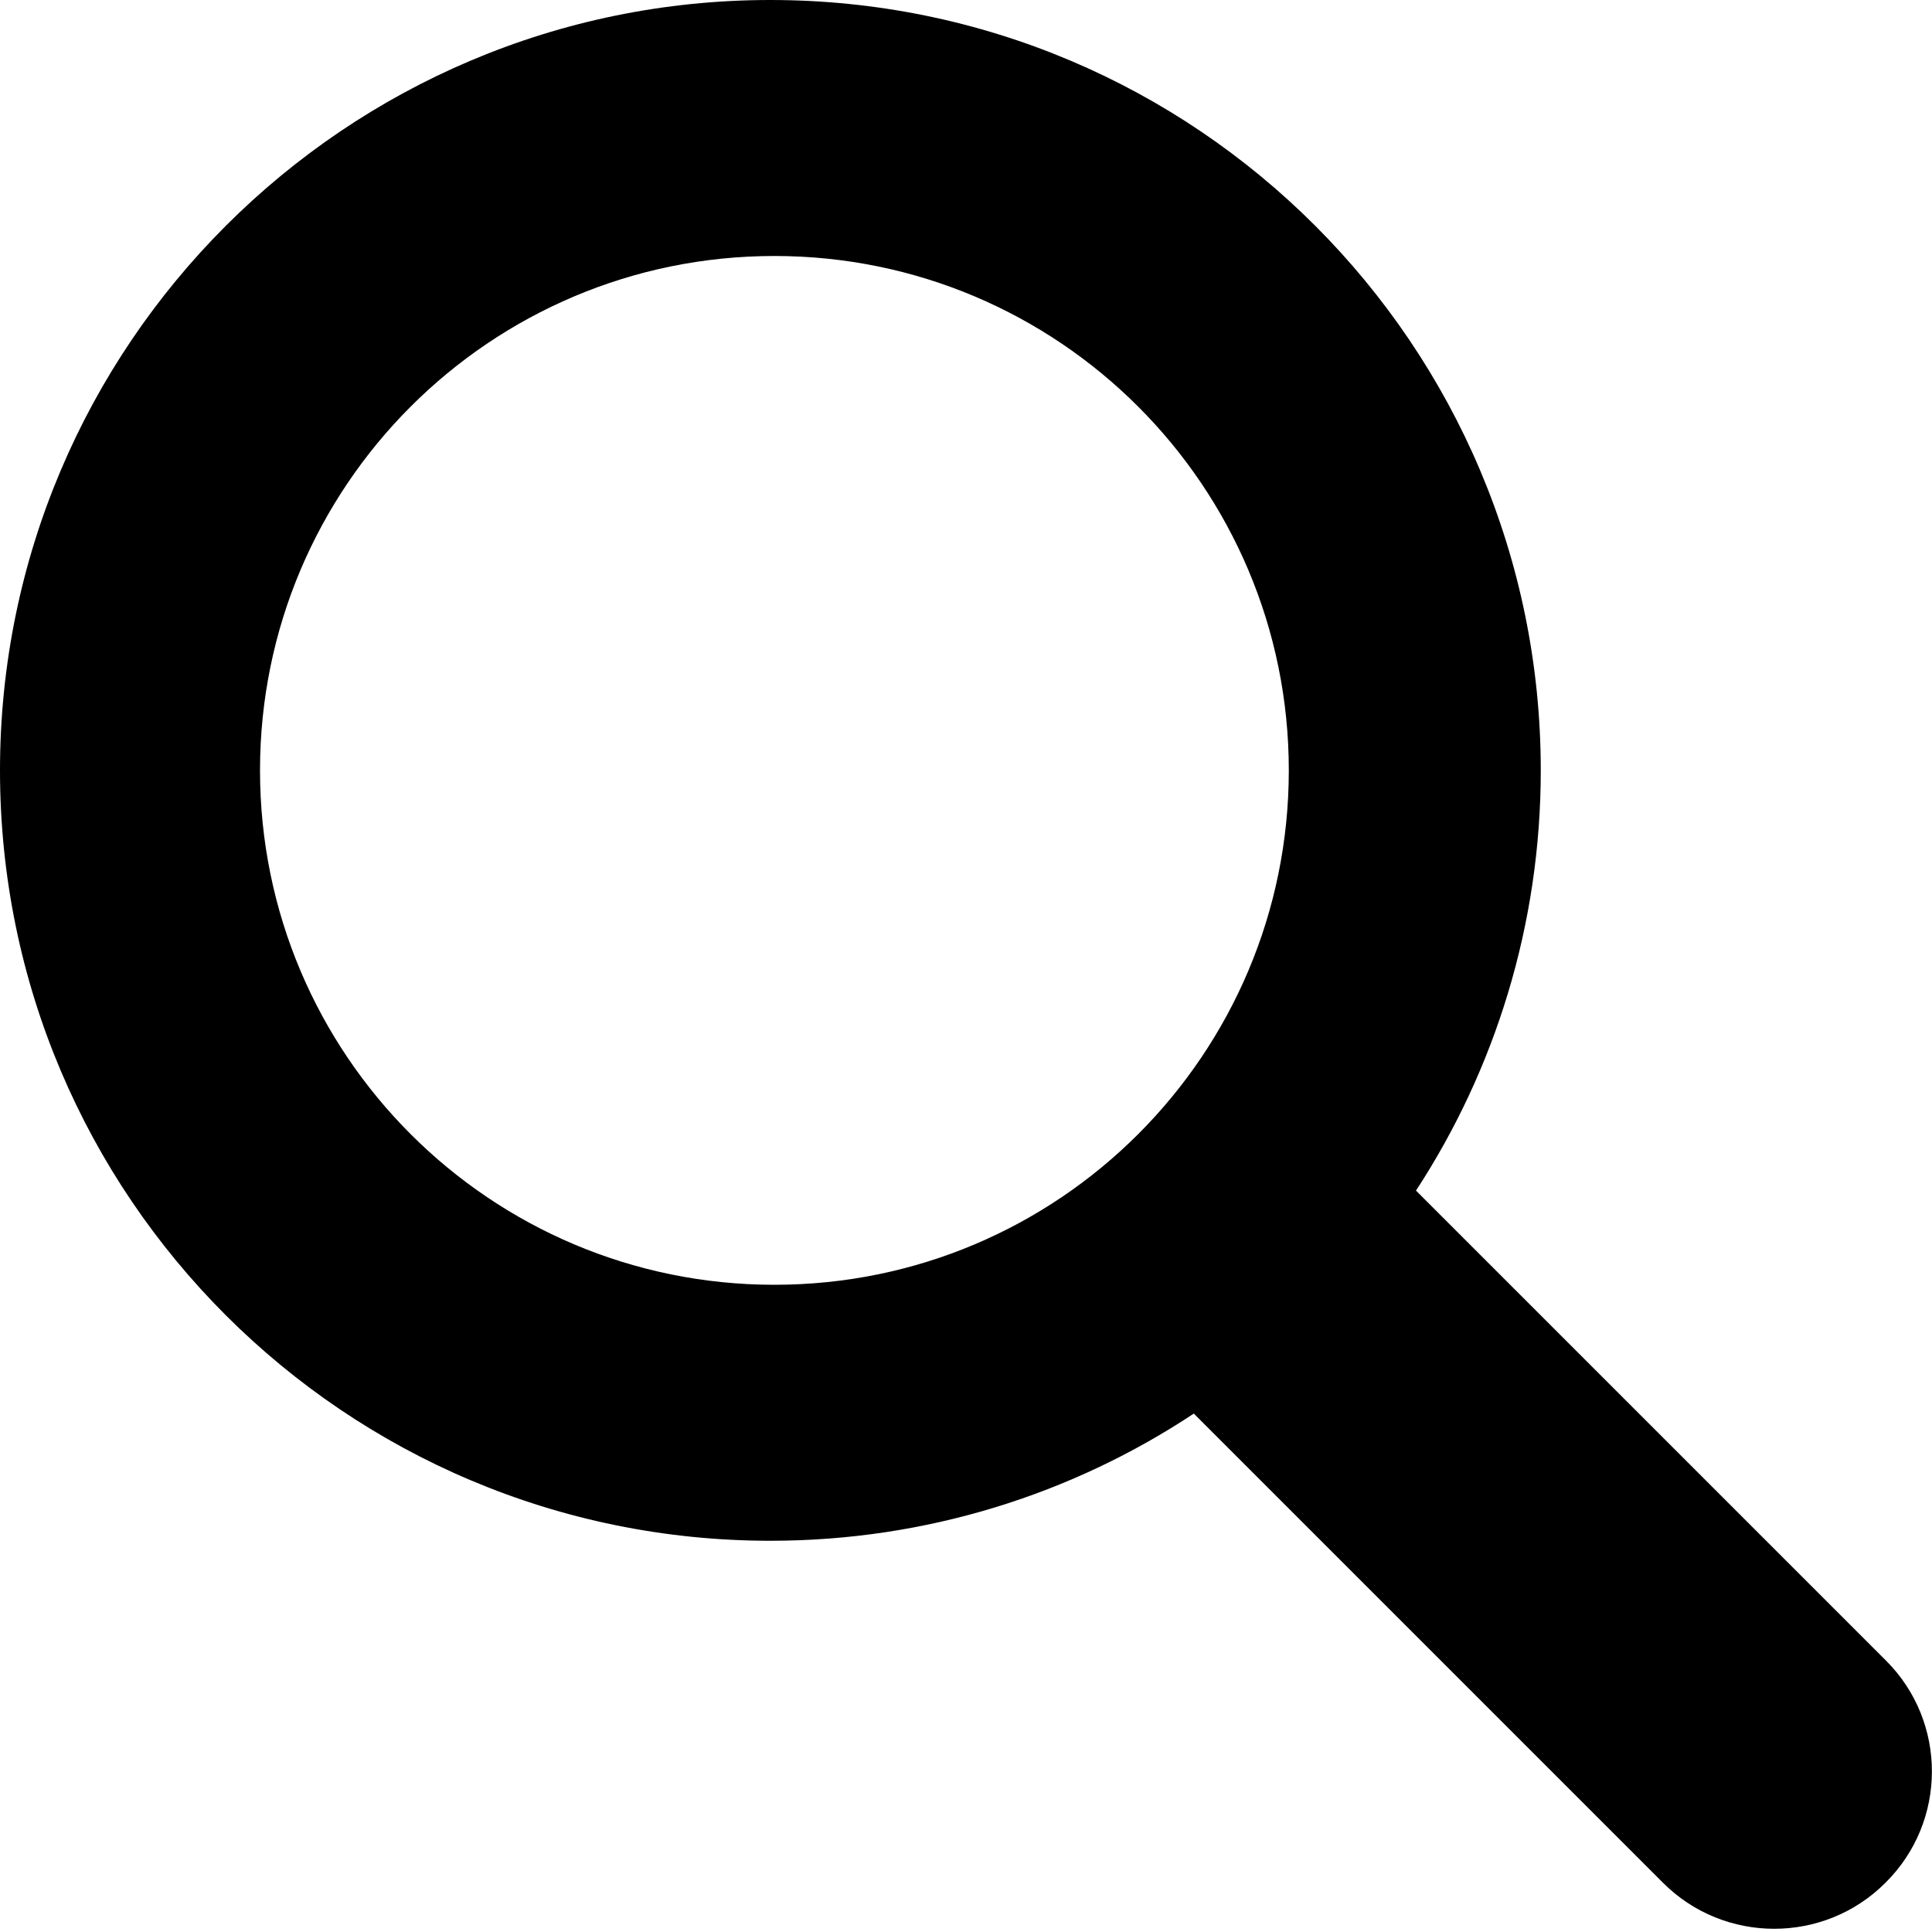
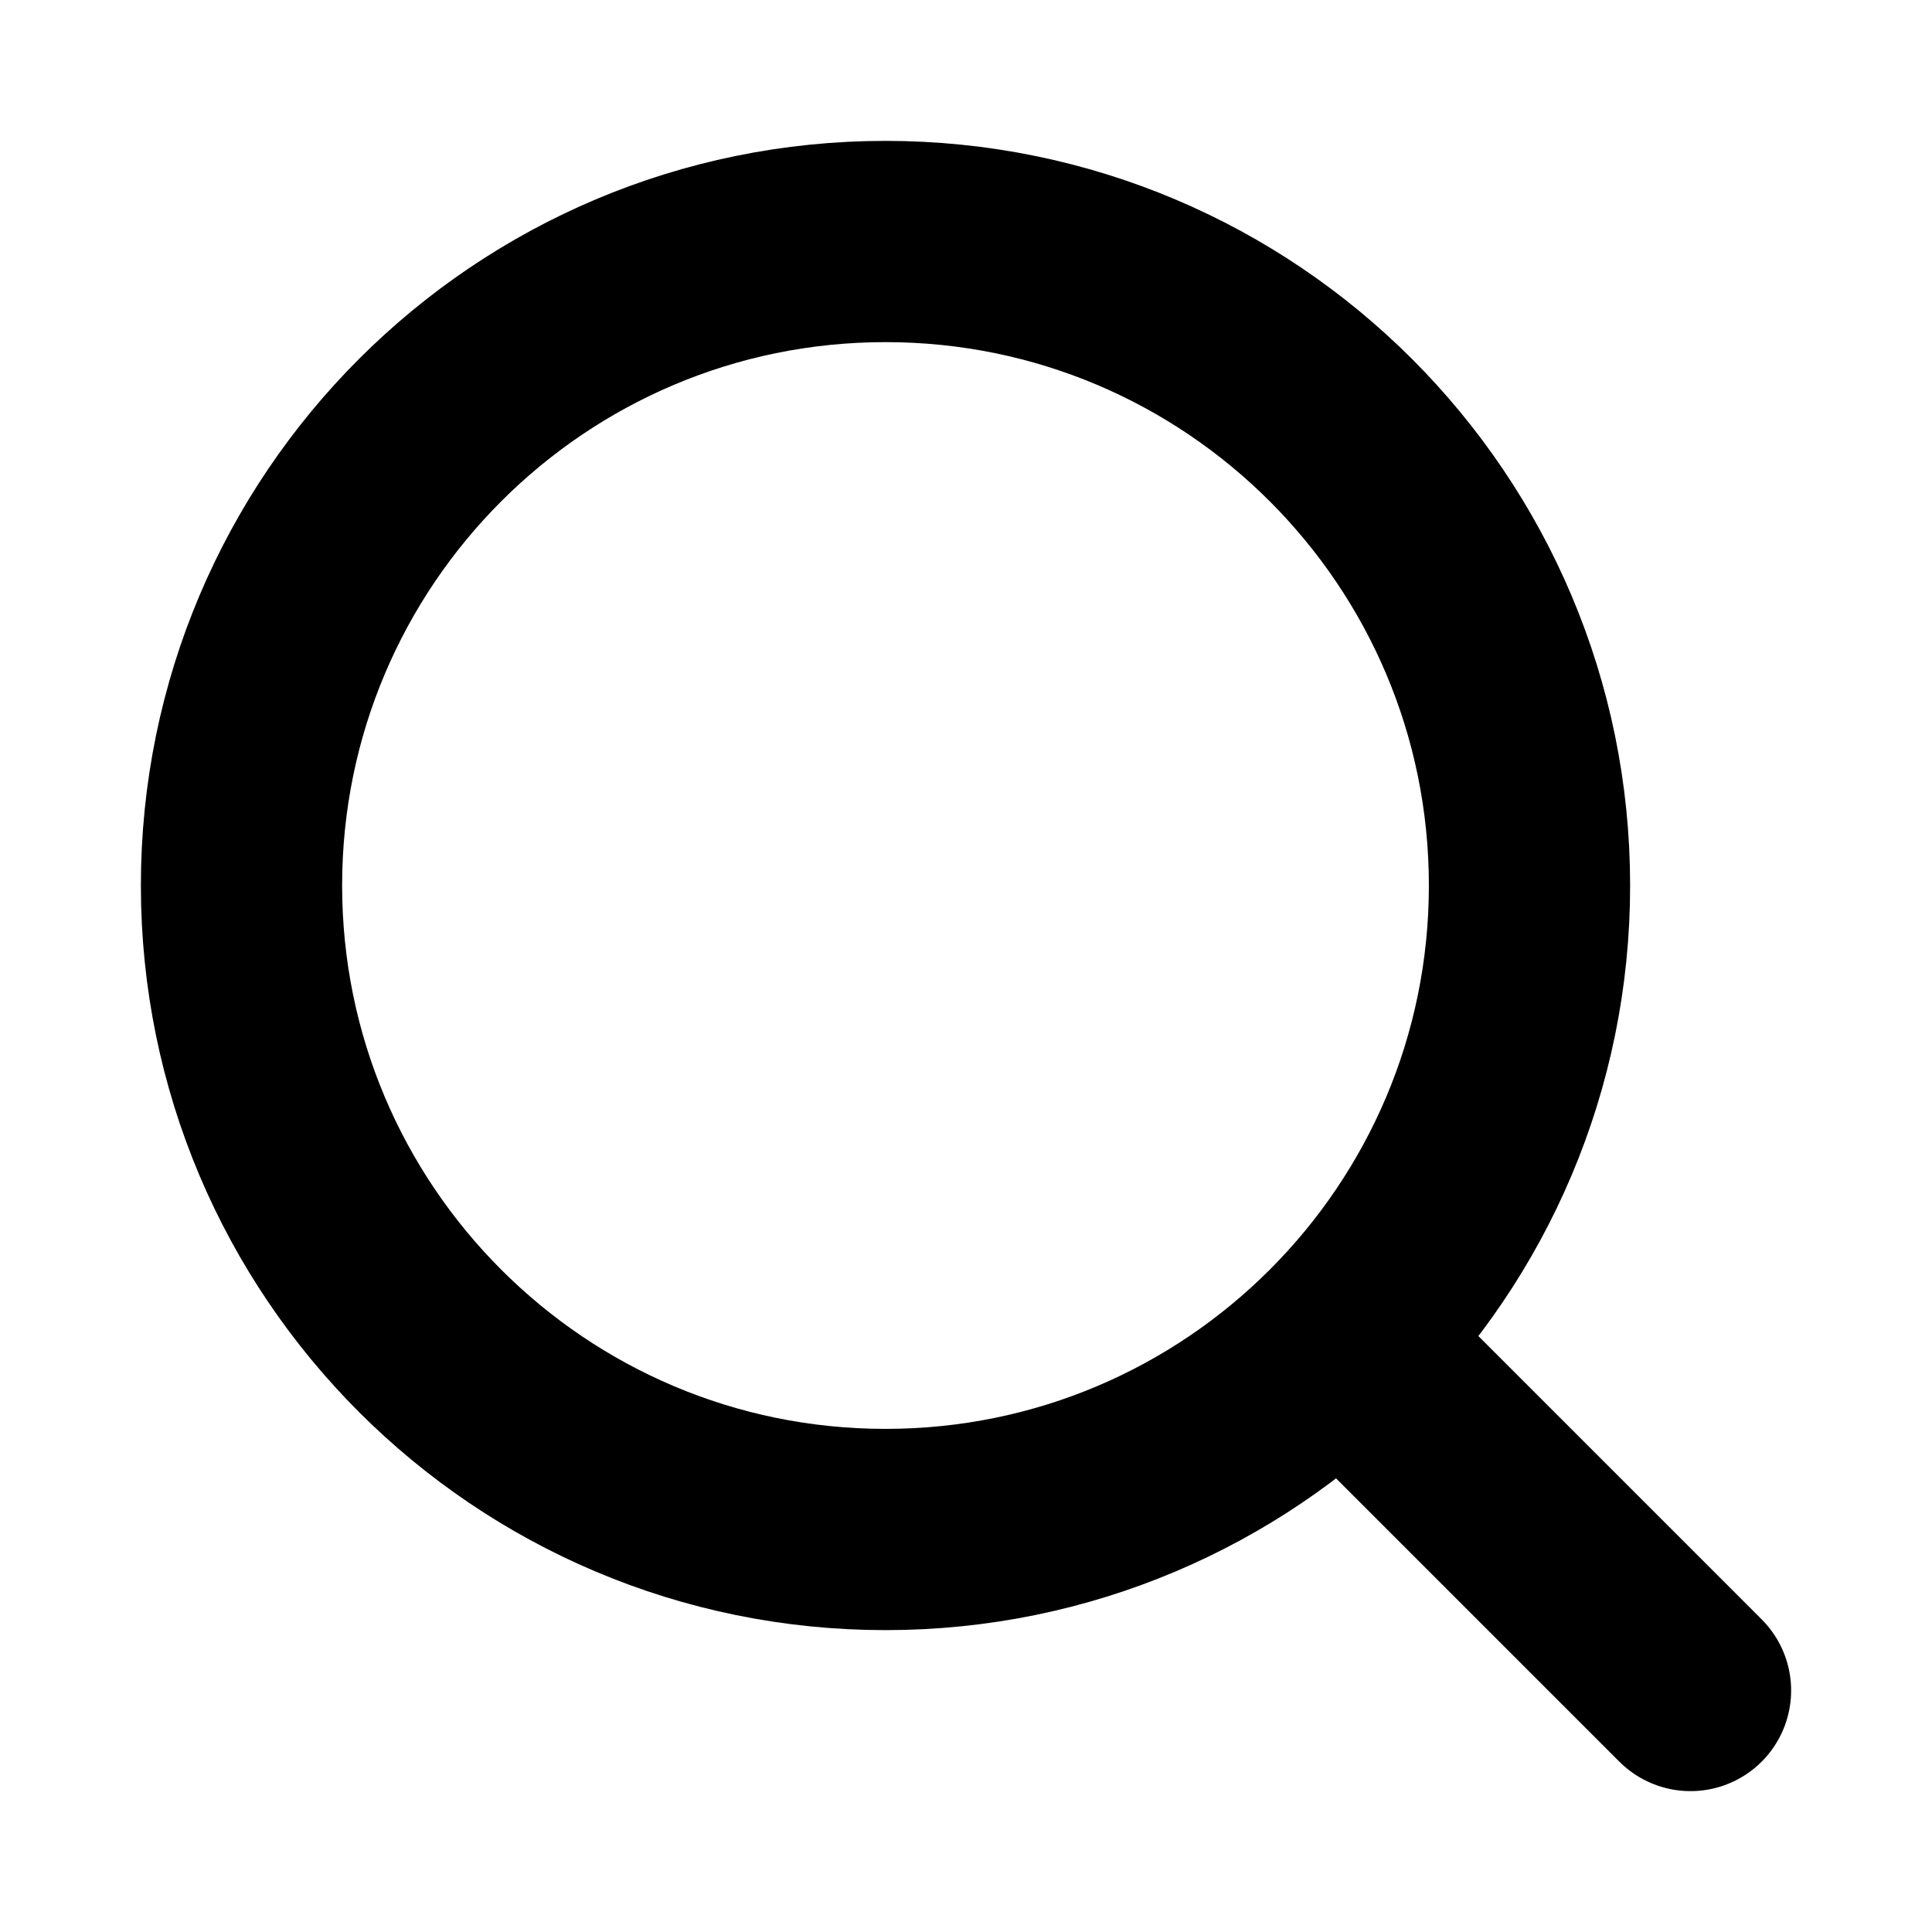
- <svg xmlns="http://www.w3.org/2000/svg" class="icon" width="200px" height="200.00px" viewBox="0 0 1024 1024" version="1.1">
-   <path d="M999.68 880.213l-249.173-249.173c41.813-64 66.133-140.8 66.133-222.72C816.64 183.04 634.027 0 408.32 0 183.04 0 0 183.04 0 408.32c0 225.707 183.04 408.32 408.32 408.32 82.773 0 160-24.747 224.427-67.413l248.747 248.747c32.427 32.427 85.333 32.427 117.76 0 32.853-32.427 32.853-85.333 0.427-117.76zM137.813 408.32c0-150.613 122.027-272.64 272.64-272.64s272.64 122.027 272.64 272.64-122.027 272.64-272.64 272.64S137.813 558.933 137.813 408.32z" />
+ <svg xmlns="http://www.w3.org/2000/svg" viewBox="0 0 24 24" fill="none" stroke="currentColor" stroke-width="2.5" stroke-linecap="round" stroke-linejoin="round" class="lucide lucide-search">
+   <circle cx="11" cy="11" r="8" />
+   <path d="m21 21-4.3-4.3" />
</svg>
